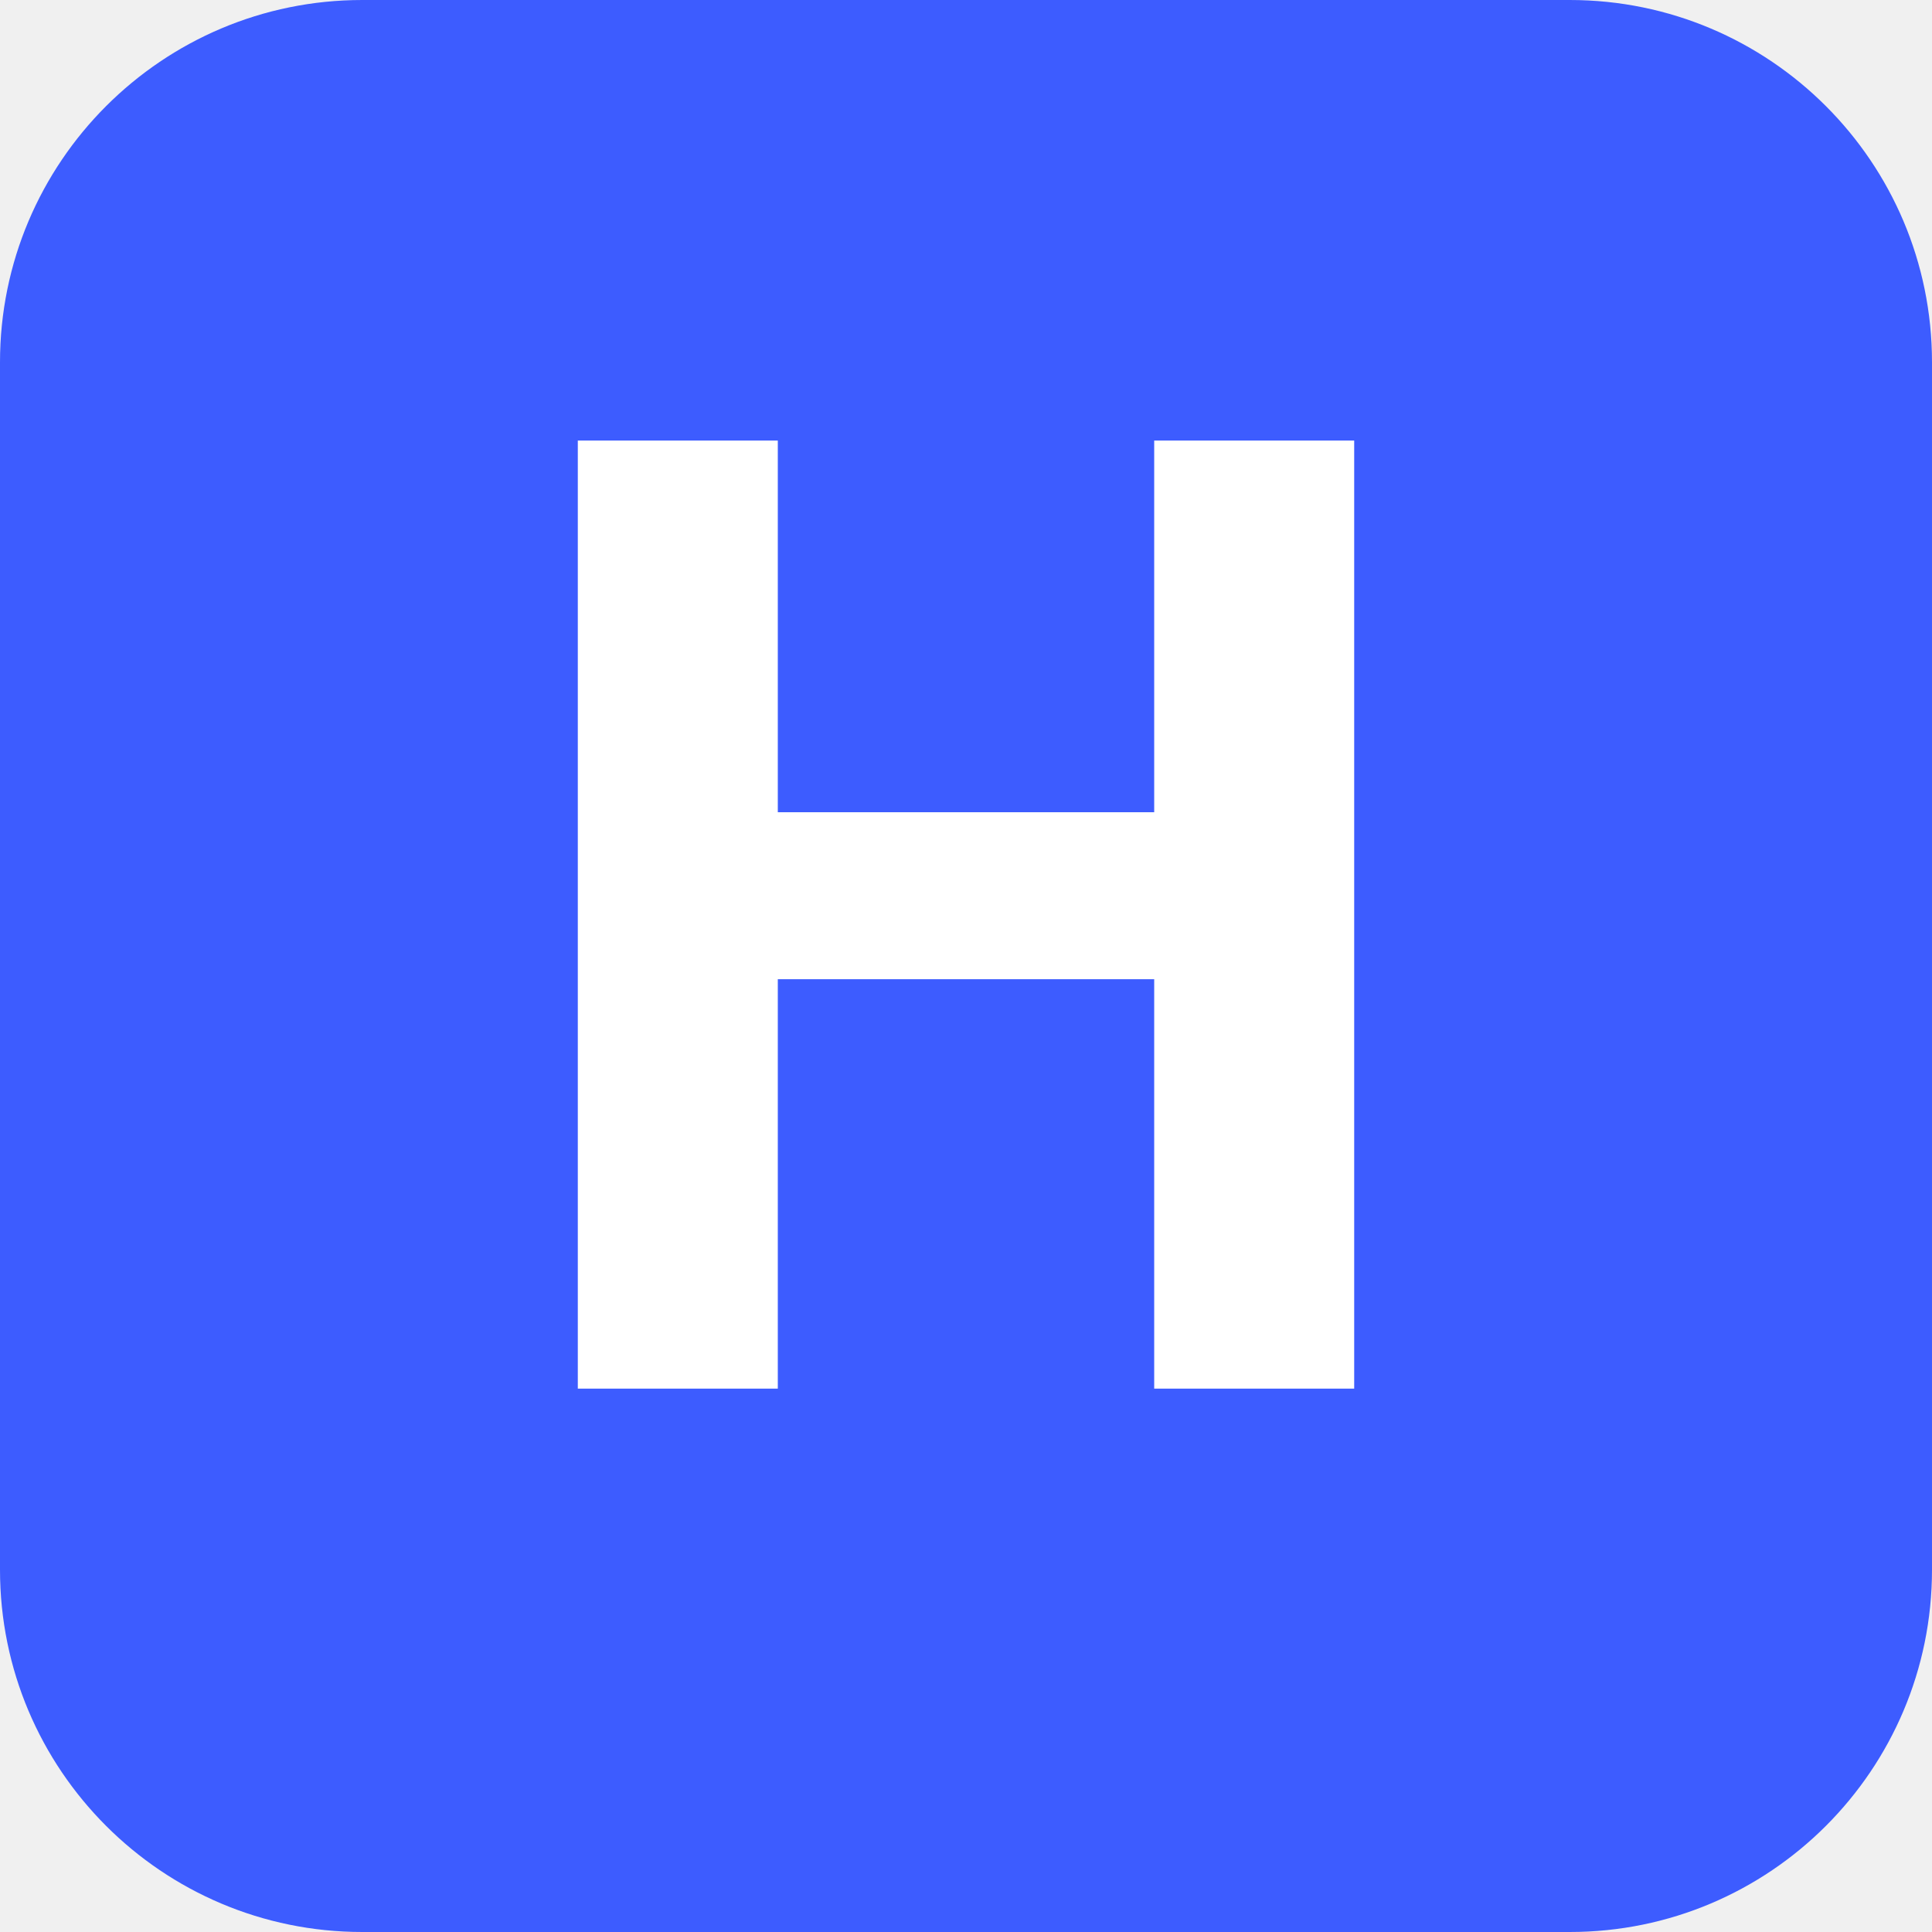
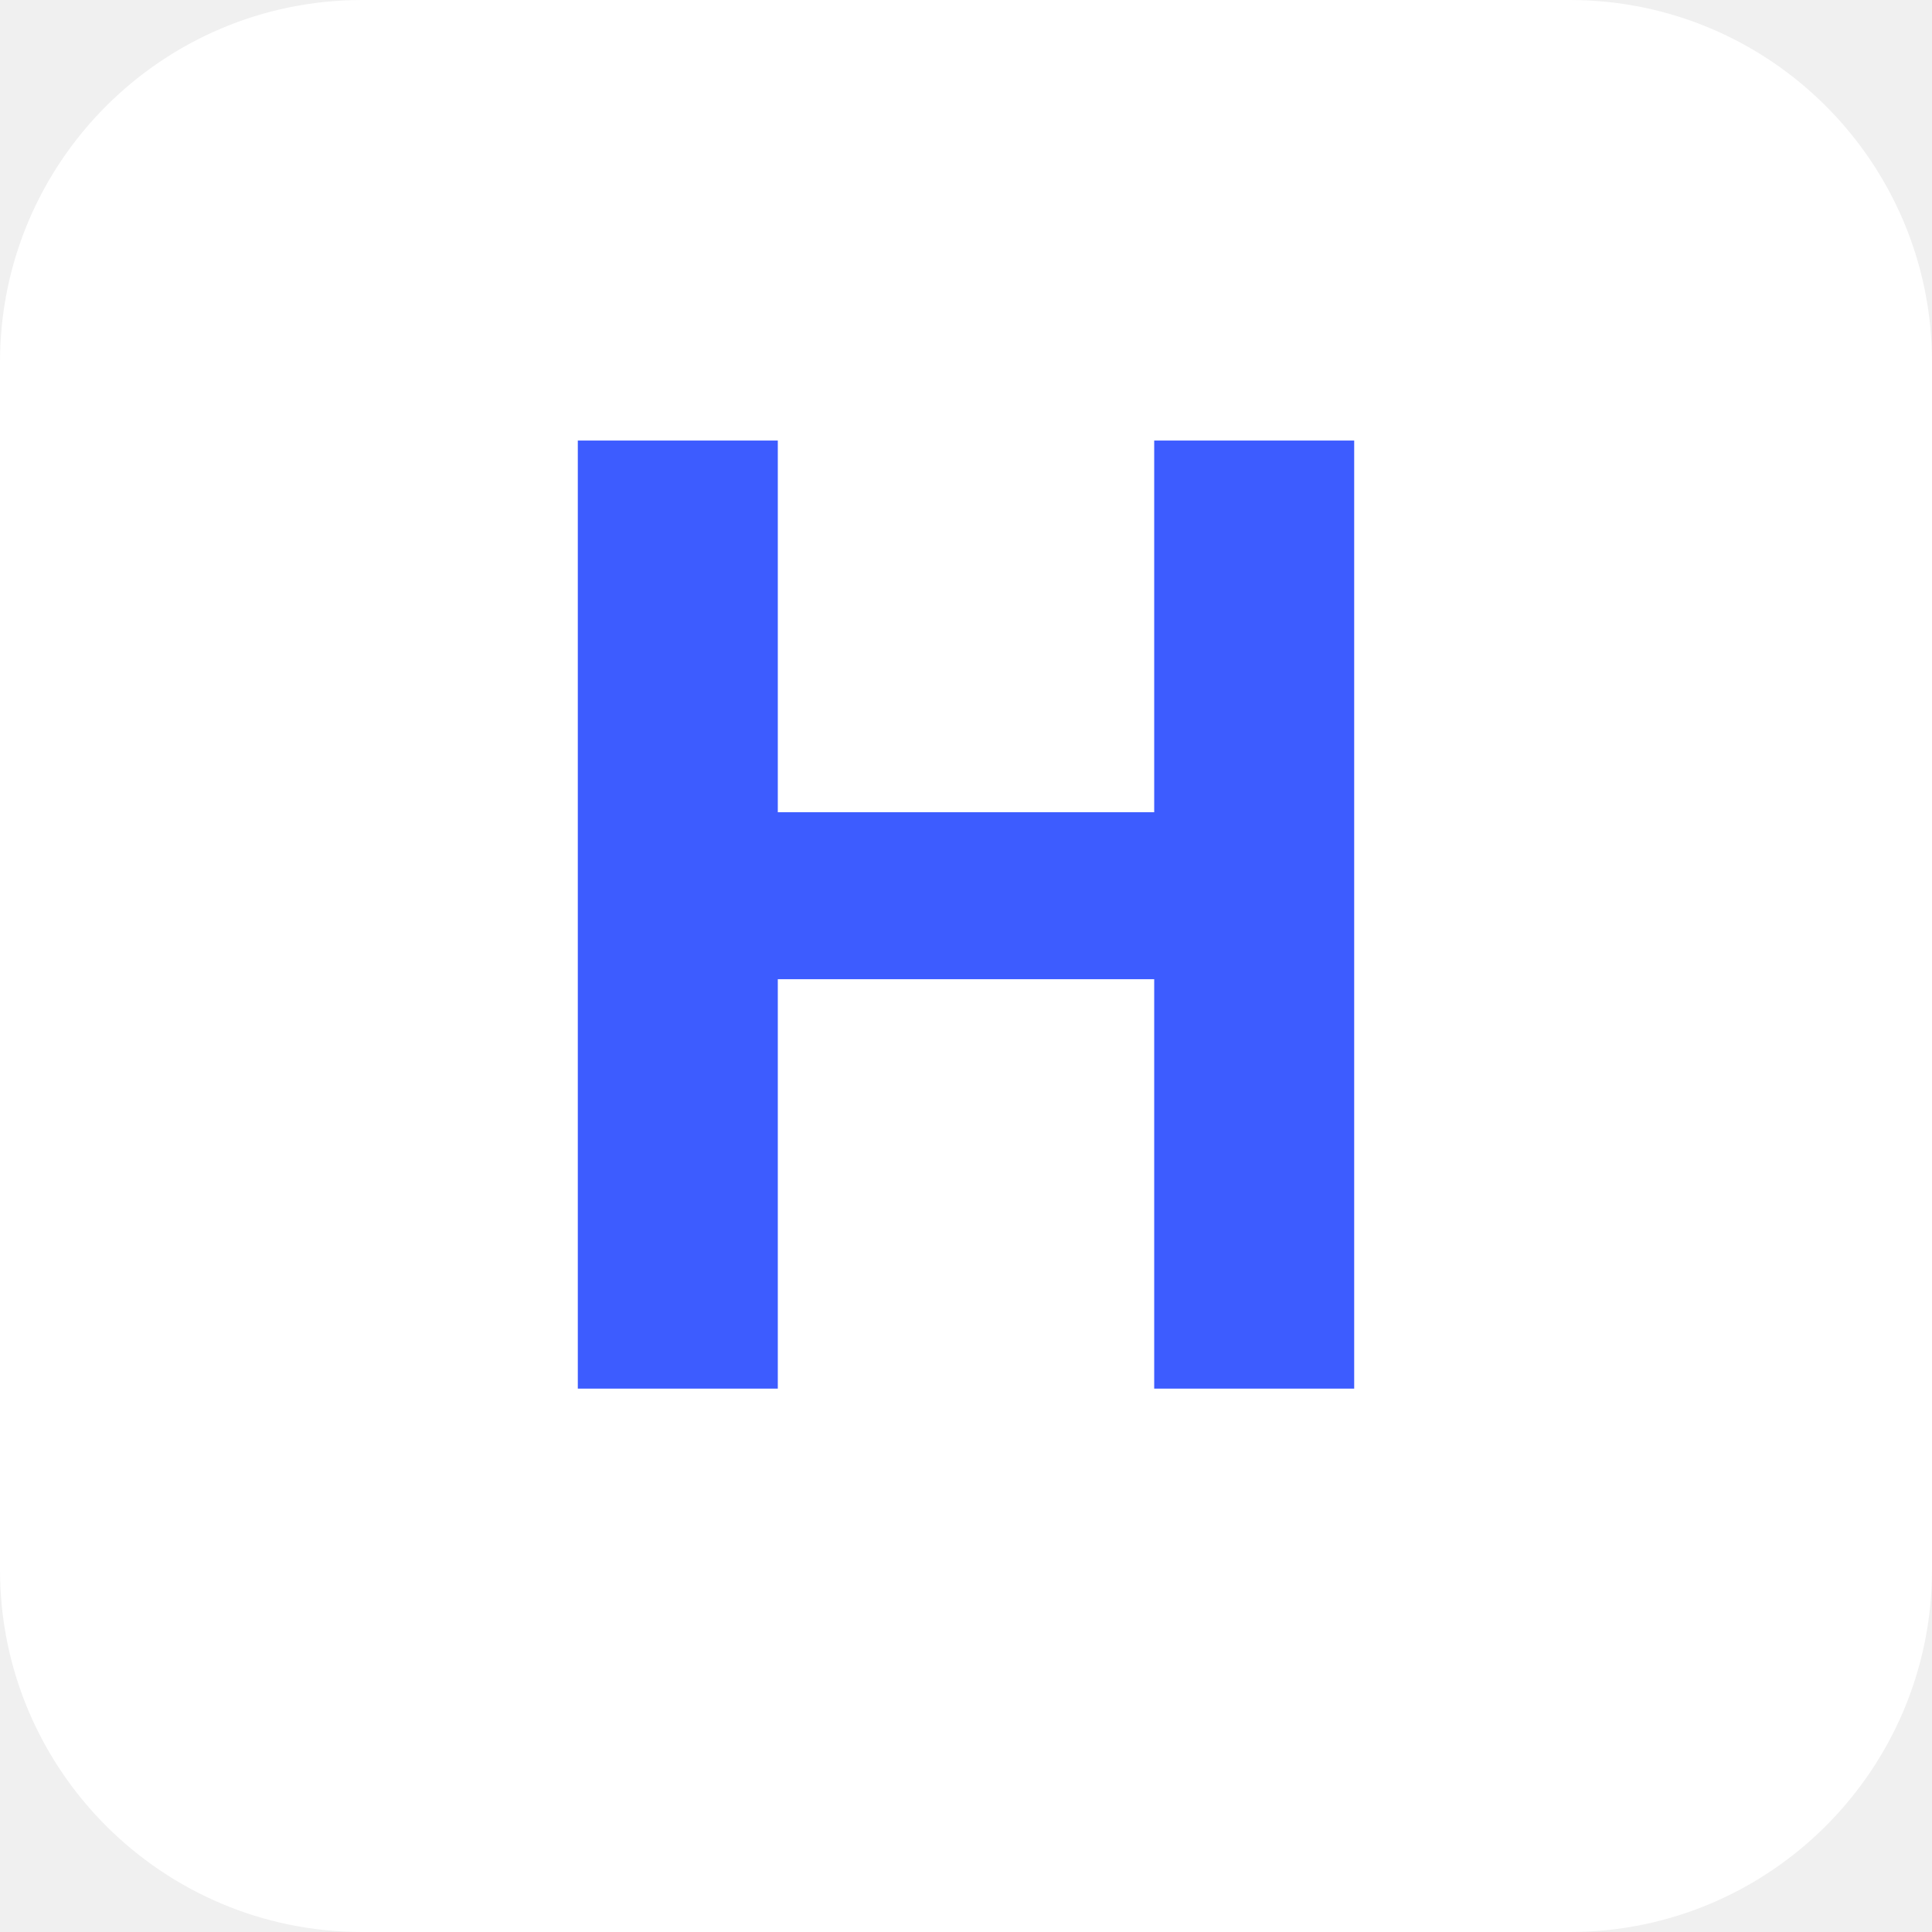
<svg xmlns="http://www.w3.org/2000/svg" viewBox="0 0 32 32">
-   <rect width="32" height="32" rx="6" fill="#3d5cff" />
-   <text x="16" y="23" text-anchor="middle" font-family="Arial Black, sans-serif" font-weight="900" font-size="22" fill="white">H</text>
+   <rect width="32" height="32" rx="6" fill="white" />
+   <text x="16" y="23" text-anchor="middle" font-family="Arial Black, sans-serif" font-weight="900" font-size="22" fill="#3d5cff">H</text>
</svg>
